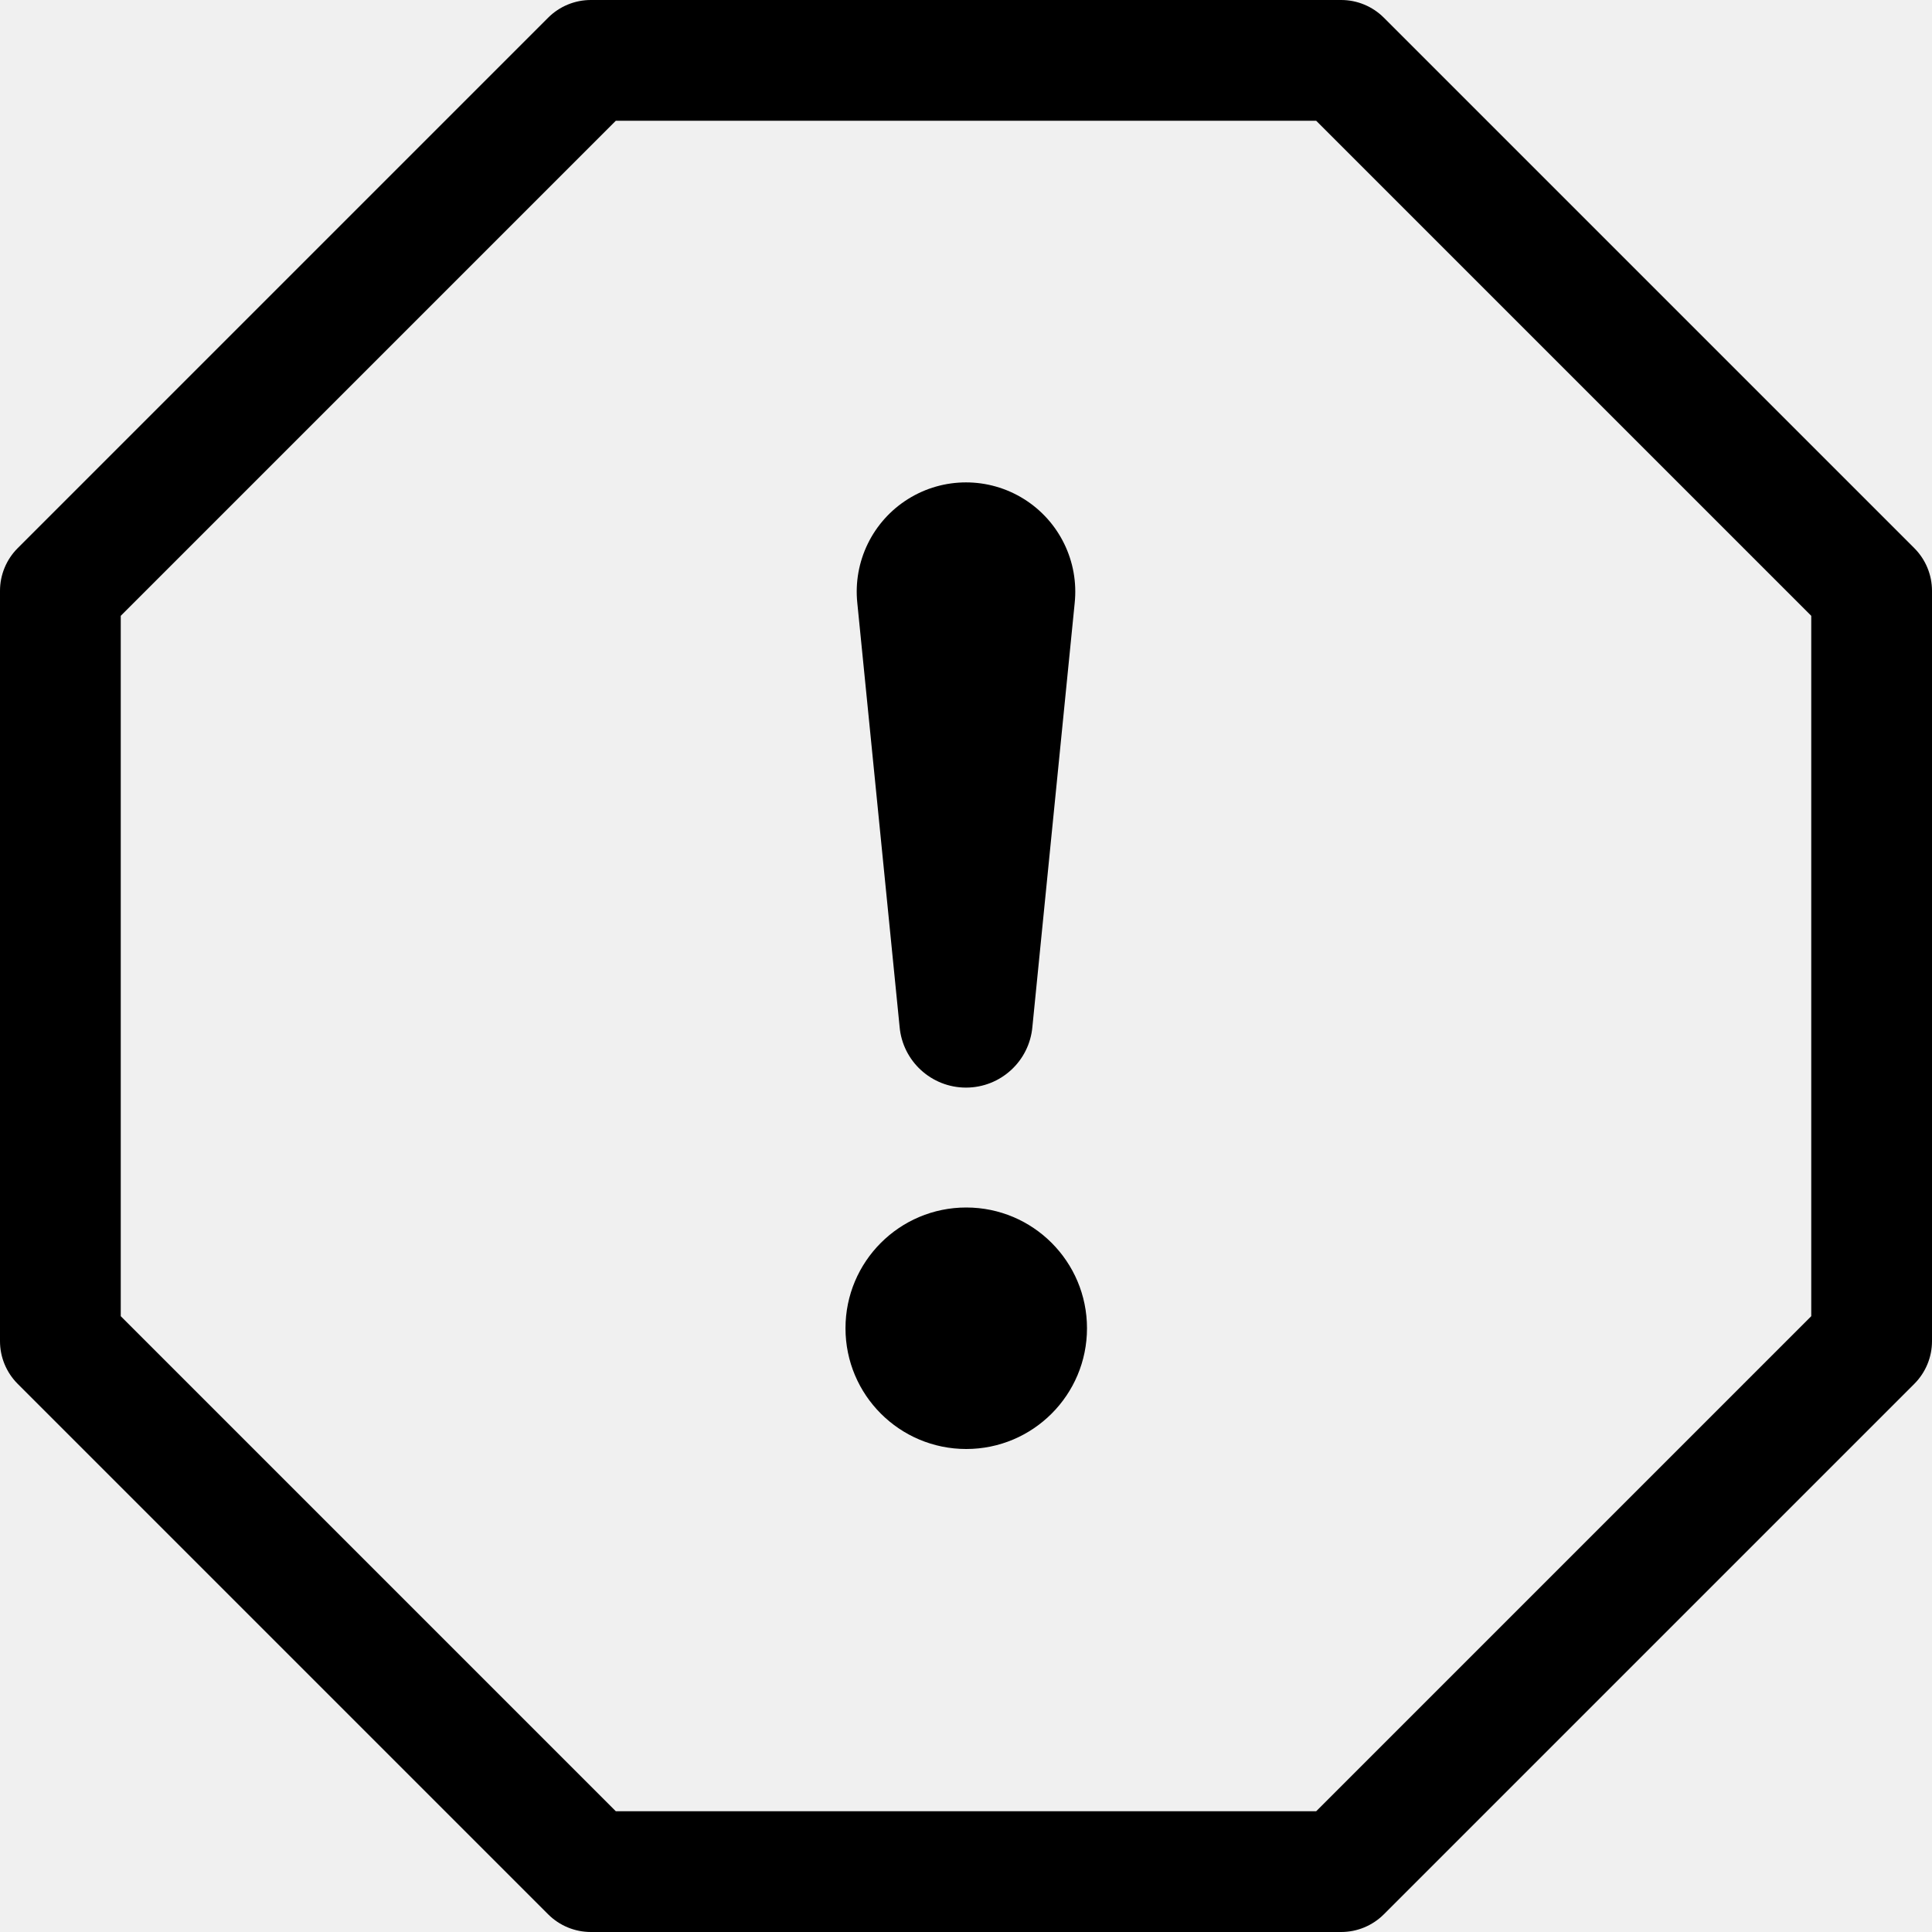
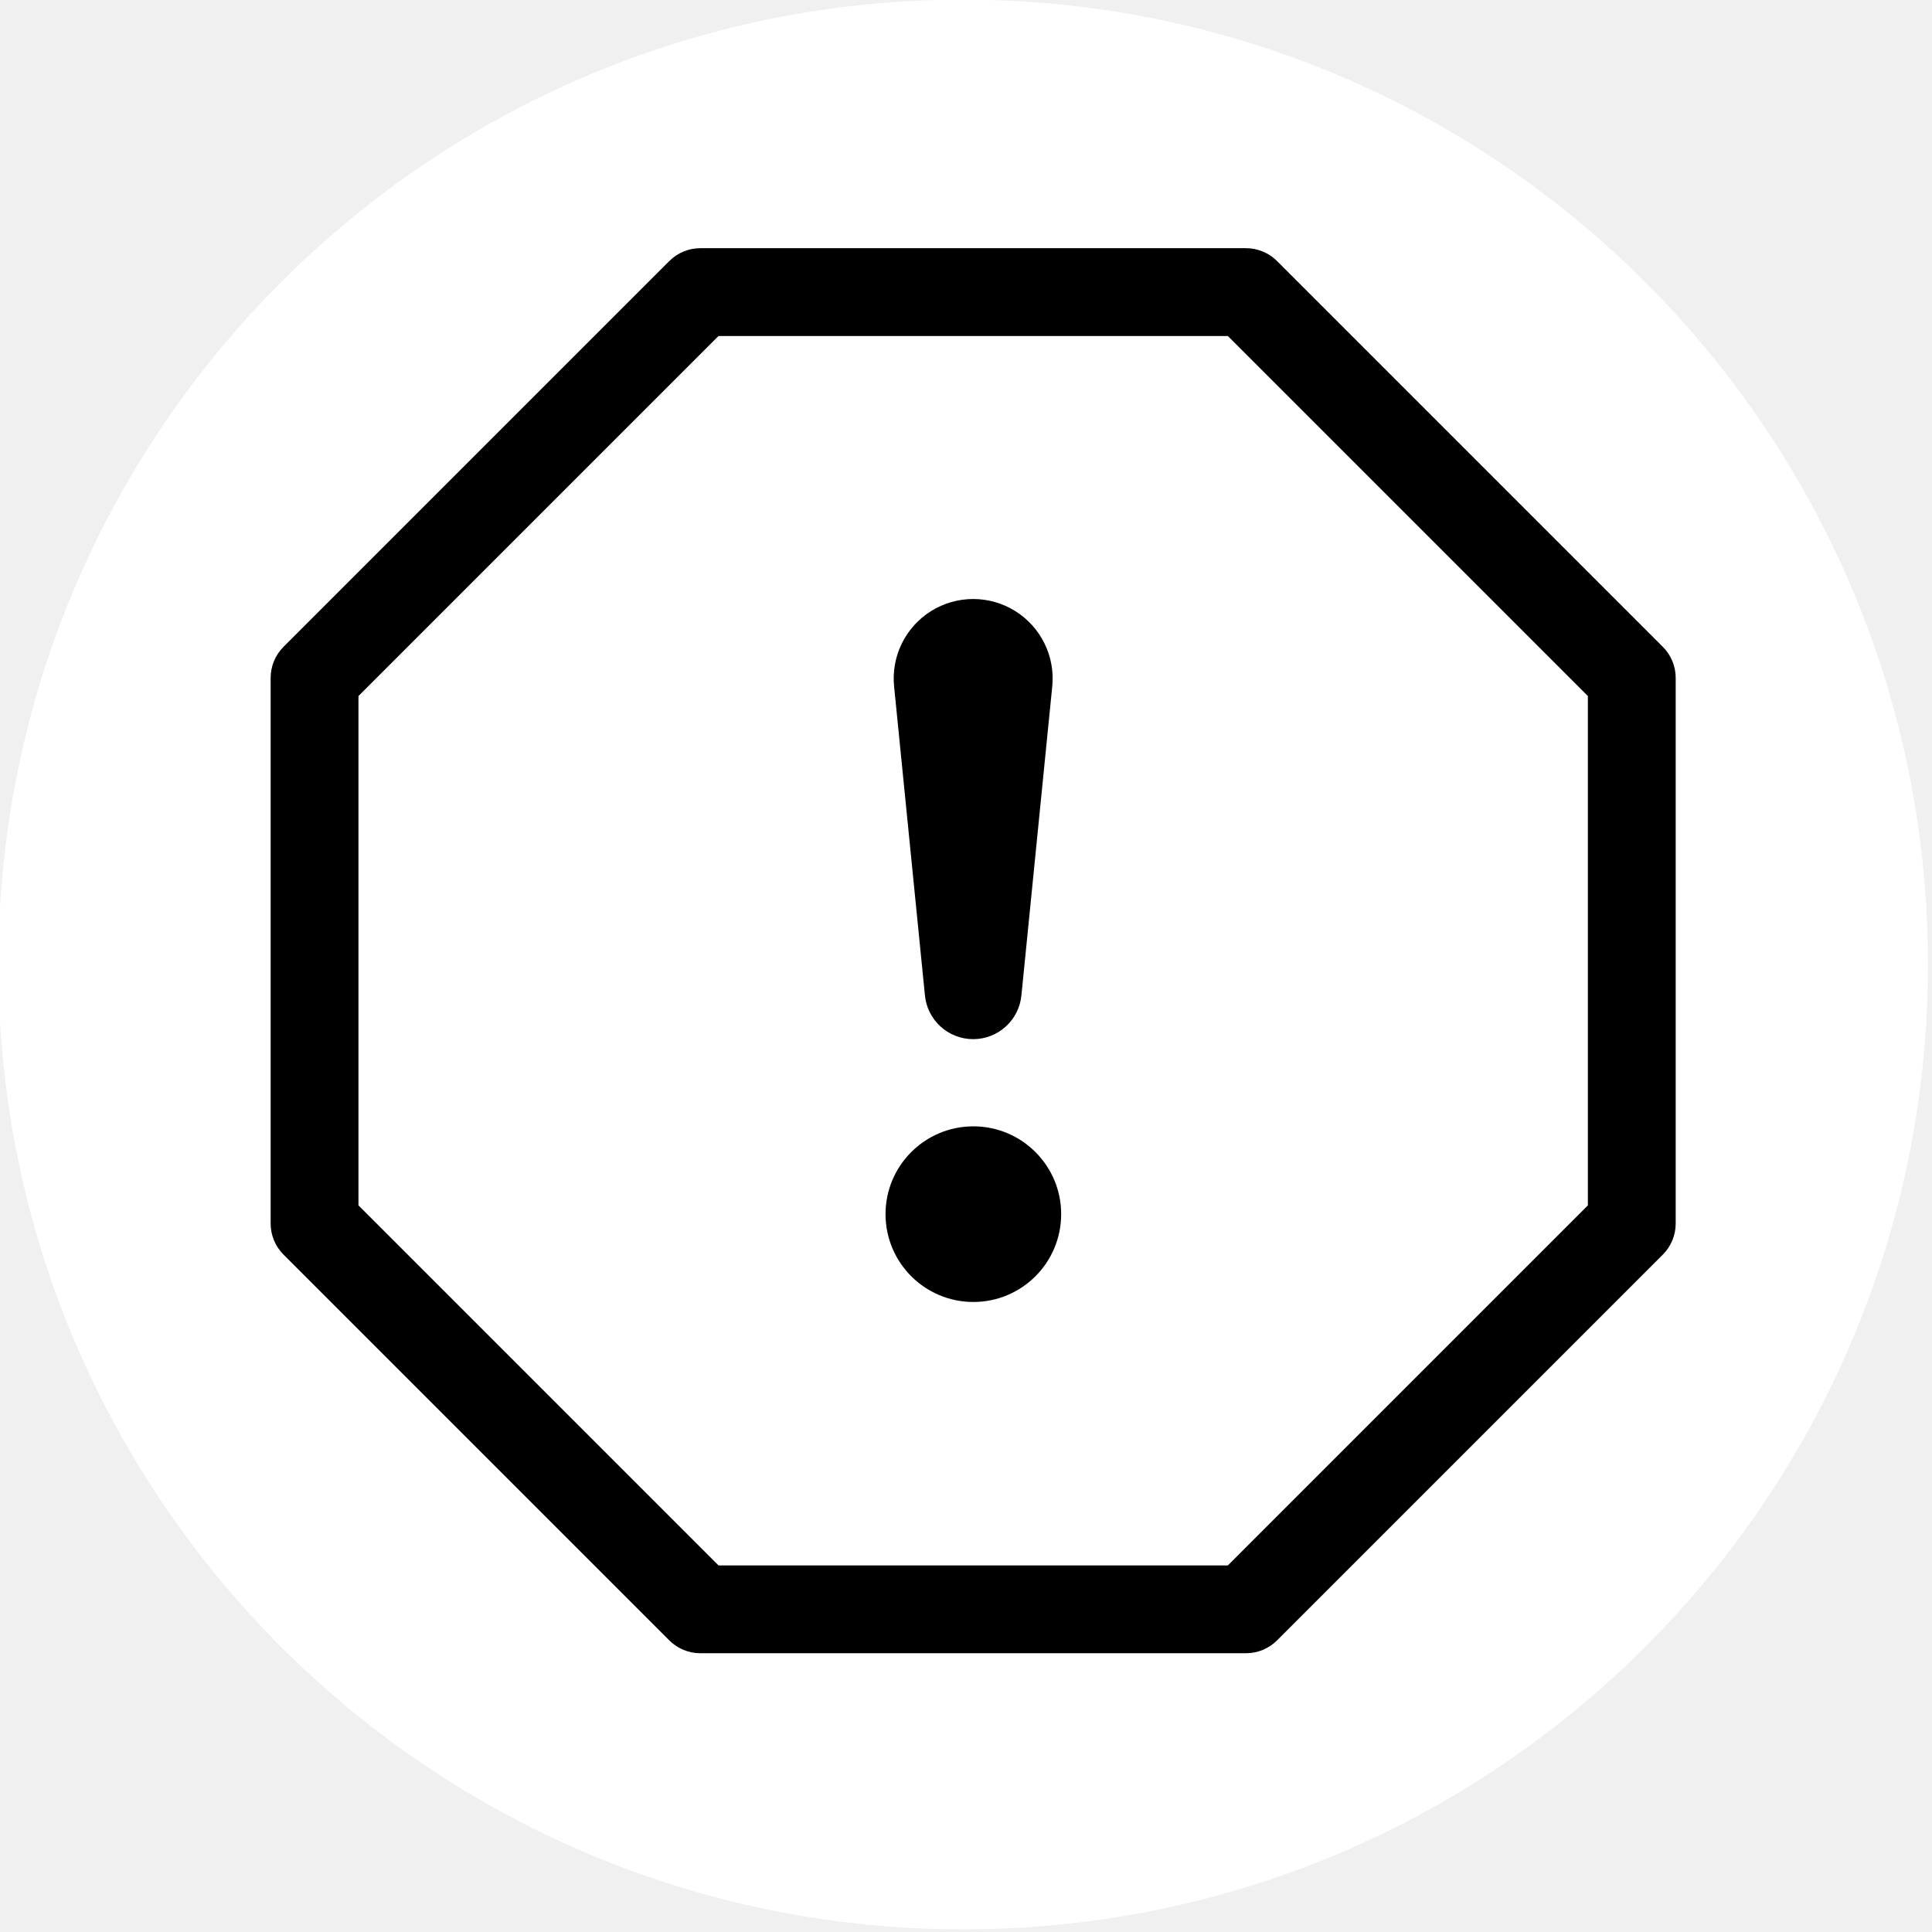
- <svg xmlns="http://www.w3.org/2000/svg" width="16" height="16" fill="currentColor" class="bi bi-exclamation-octagon" viewBox="0 0 16 16">
-   <path d="M4.54.146A.5.5 0 0 1 4.893 0h6.214a.5.5 0 0 1 .353.146l4.394 4.394a.5.5 0 0 1 .146.353v6.214a.5.5 0 0 1-.146.353l-4.394 4.394a.5.5 0 0 1-.353.146H4.893a.5.5 0 0 1-.353-.146L.146 11.46A.5.5 0 0 1 0 11.107V4.893a.5.5 0 0 1 .146-.353L4.54.146zM5.1 1 1 5.1v5.8L5.1 15h5.8l4.1-4.1V5.1L10.9 1H5.1z" />
-   <path d="M7.002 11a1 1 0 1 1 2 0 1 1 0 0 1-2 0zM7.1 4.995a.905.905 0 1 1 1.8 0l-.35 3.507a.552.552 0 0 1-1.1 0L7.1 4.995z" />
+ <svg xmlns="http://www.w3.org/2000/svg" width="22" height="22" viewBox="0 0 5.821 5.821" version="1.1" id="svg5">
+   <defs id="defs2" />
+   <circle style="opacity:1;fill:#ffffff;fill-opacity:1;stroke-width:1.433" id="path1138" cx="2.902" cy="2.906" r="2.907" />
+   <g style="fill:currentColor" id="g2306" transform="matrix(0.2645833,0,0,0.2645833,0.8154412,0.7477775)">
+     <path d="M 4.54,0.146 A 0.5,0.5 0 0 1 4.893,0 h 6.214 A 0.5,0.5 0 0 1 11.46,0.146 L 15.854,4.54 A 0.5,0.5 0 0 1 16,4.893 v 6.214 A 0.5,0.5 0 0 1 15.854,11.46 L 11.46,15.854 A 0.5,0.5 0 0 1 11.107,16 H 4.893 A 0.5,0.5 0 0 1 4.54,15.854 L 0.146,11.46 A 0.5,0.5 0 0 1 0,11.107 V 4.893 A 0.5,0.5 0 0 1 0.146,4.54 Z M 5.1,1 1,5.1 v 5.8 L 5.1,15 h 5.8 L 15,10.9 V 5.1 L 10.9,1 Z" id="path2294" />
+     <path d="m 7.002,11 a 1,1 0 1 1 2,0 1,1 0 0 1 -2,0 z M 7.1,4.995 a 0.905,0.905 0 1 1 1.8,0 L 8.55,8.502 a 0.552,0.552 0 0 1 -1.1,0 z" id="path2296" />
+   </g>
</svg>
